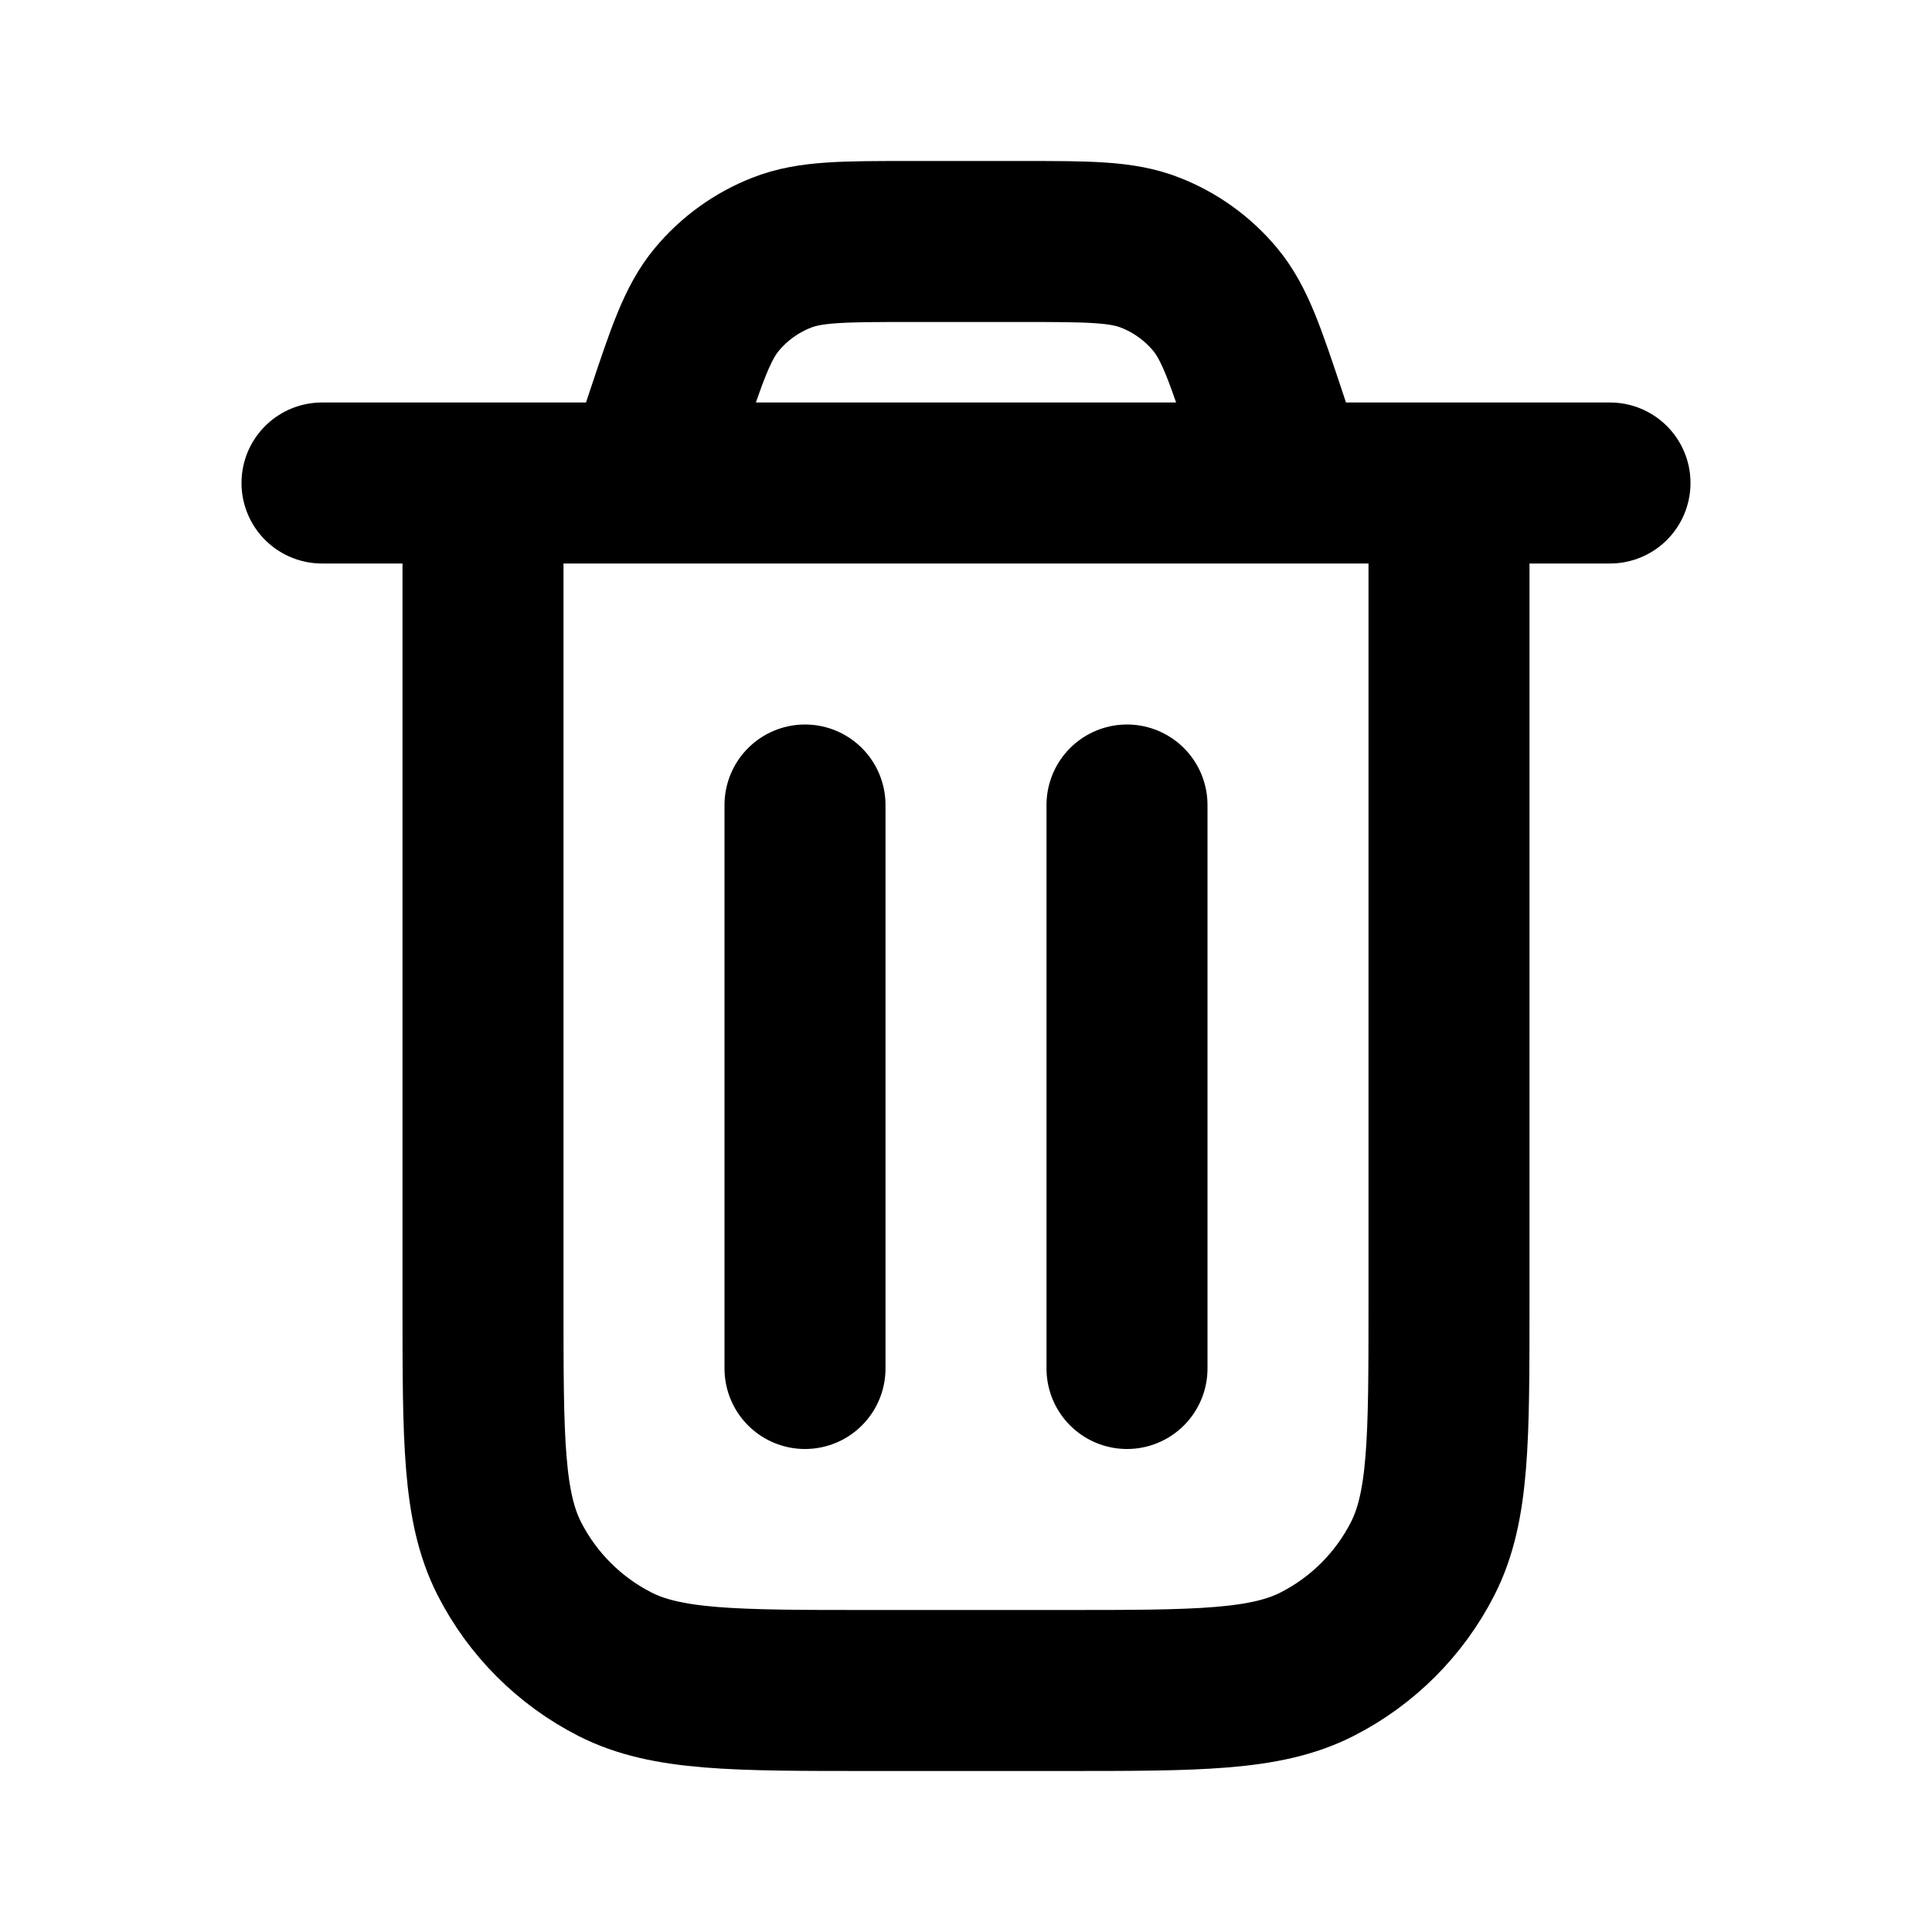
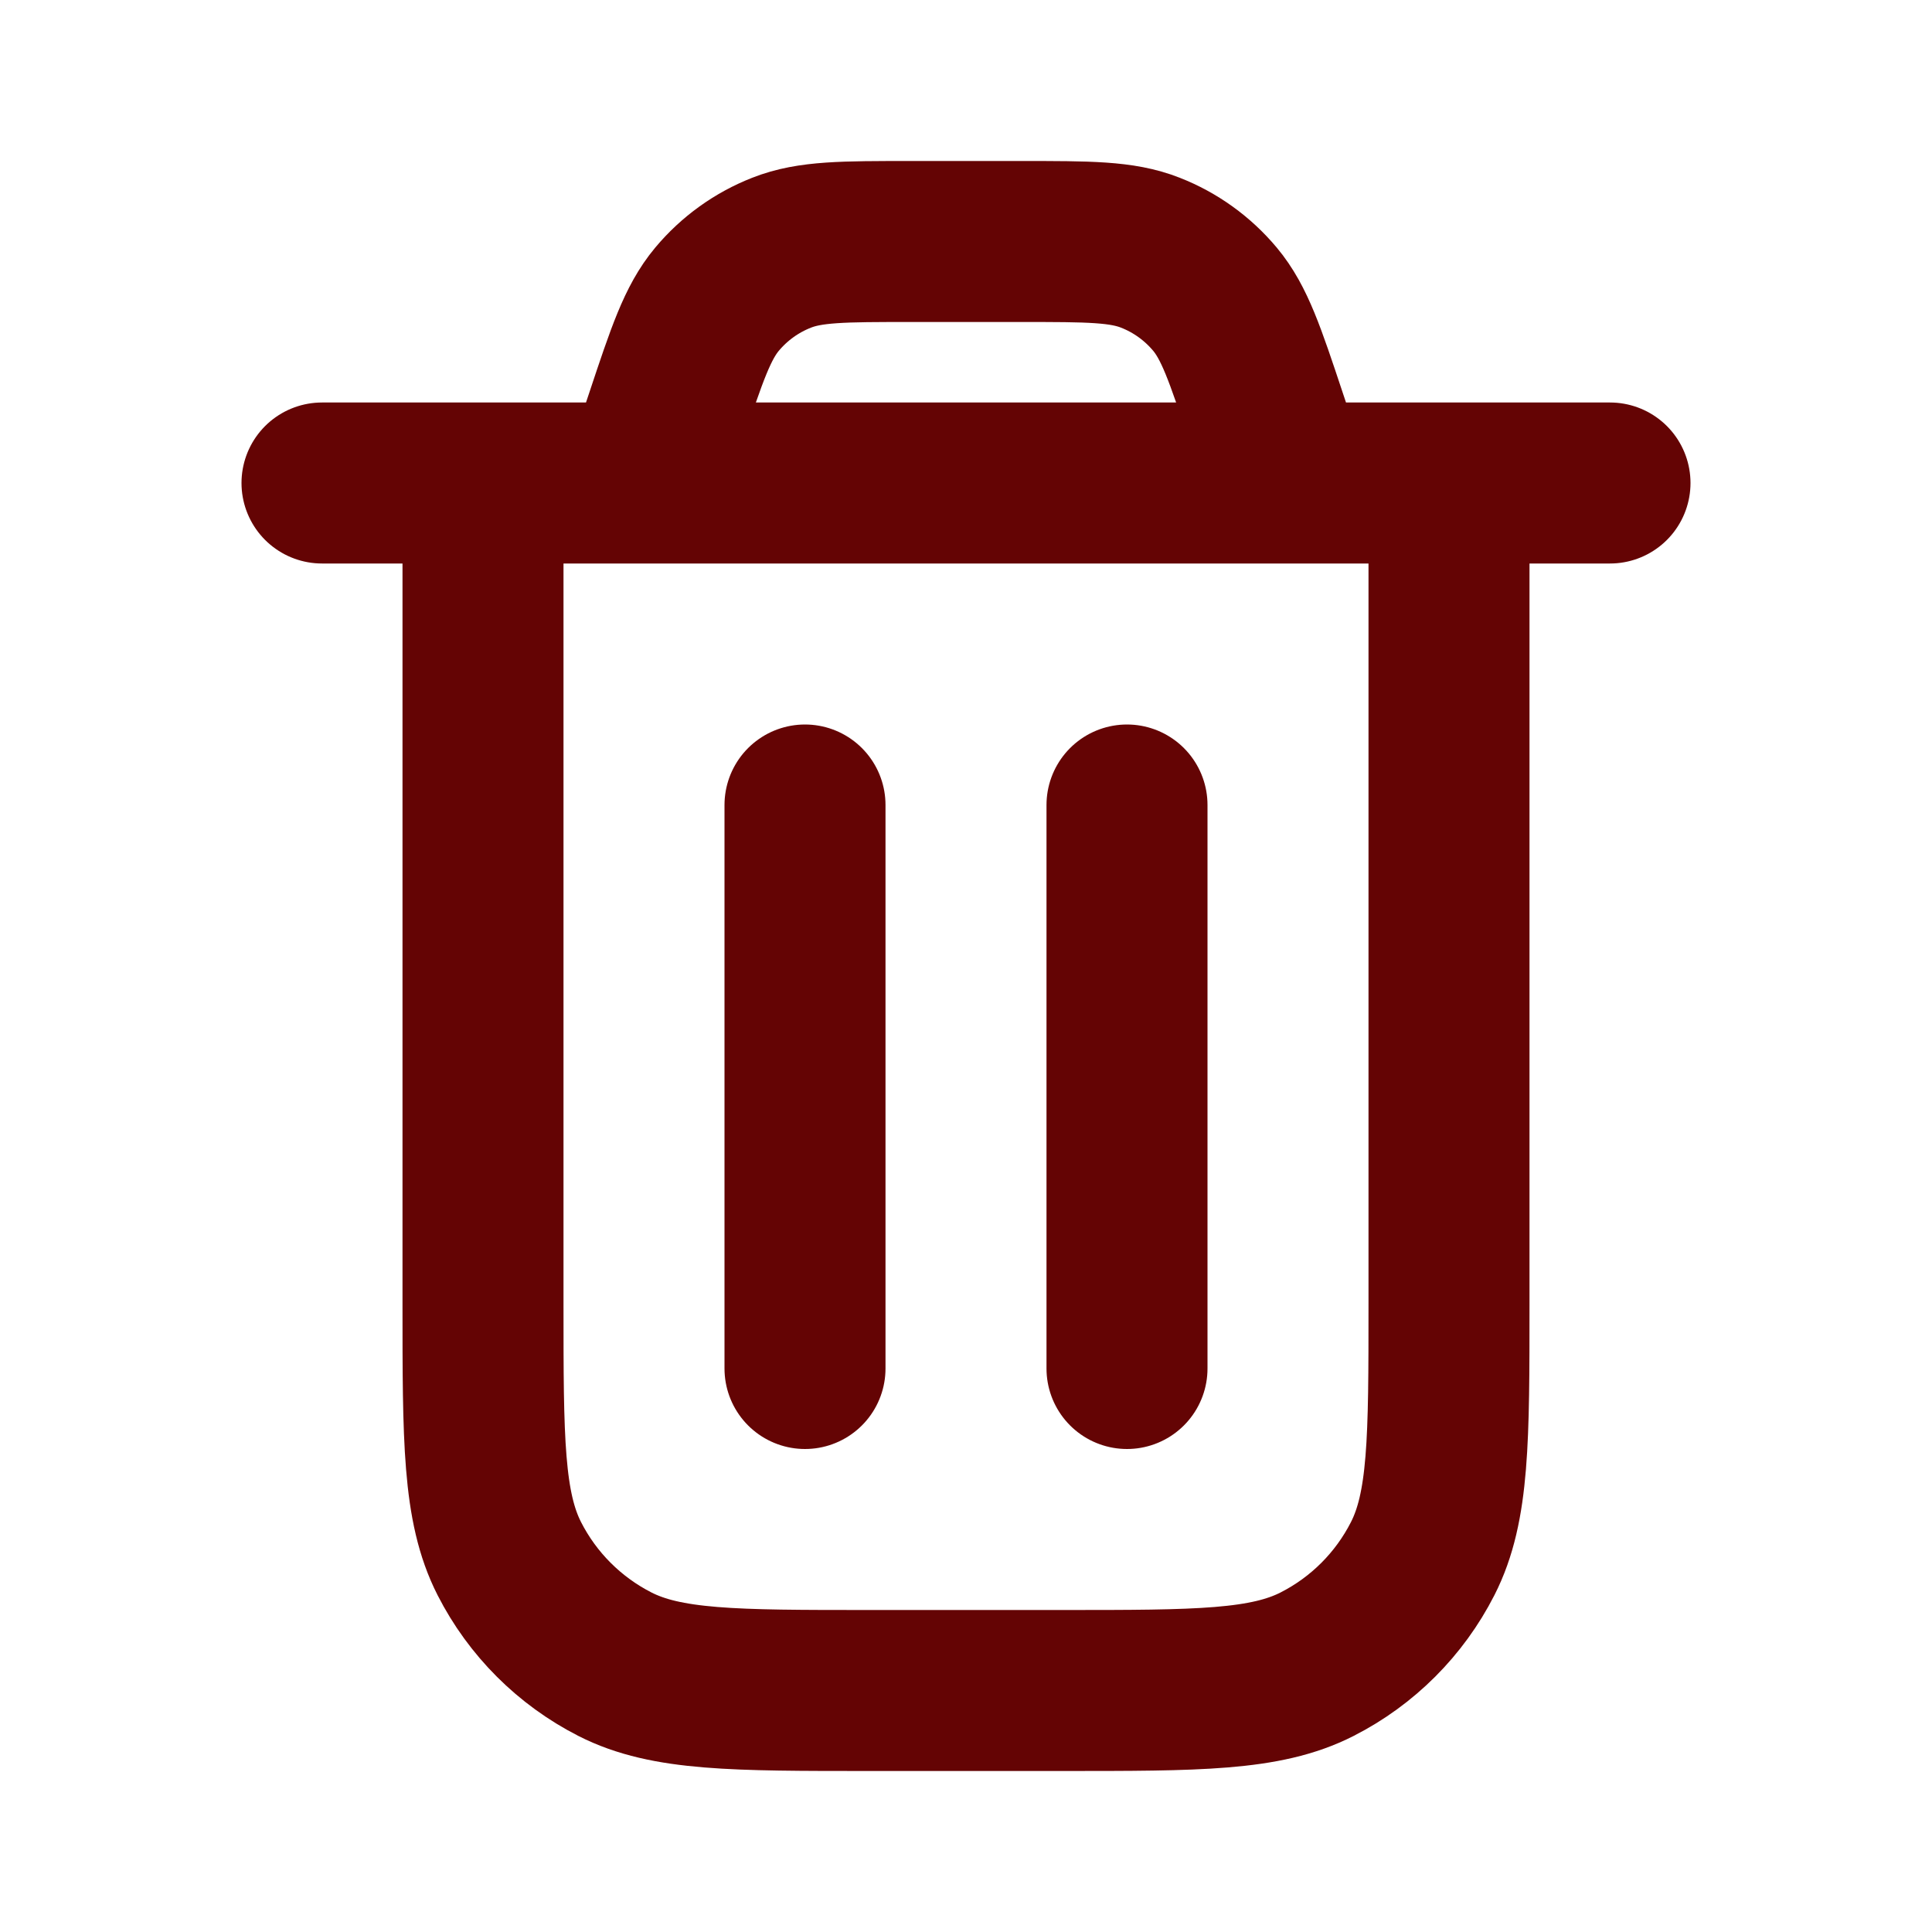
<svg xmlns="http://www.w3.org/2000/svg" viewBox="0 0 24 24" fill="none">
  <g id="SVGRepo_bgCarrier" stroke-width="0" />
  <g id="SVGRepo_tracerCarrier" stroke-linecap="round" stroke-linejoin="round" />
  <g id="SVGRepo_iconCarrier">
-     <path d="M4 6H20M16 6L15.729 5.188C15.467 4.401 15.336 4.008 15.093 3.717C14.878 3.46 14.602 3.261 14.29 3.139C13.938 3 13.523 3 12.694 3H11.306C10.477 3 10.062 3 9.71 3.139C9.398 3.261 9.122 3.46 8.907 3.717C8.664 4.008 8.533 4.401 8.271 5.188L8 6M18 6V16.2C18 17.88 18 18.72 17.673 19.362C17.385 19.927 16.927 20.385 16.362 20.673C15.72 21 14.88 21 13.2 21H10.8C9.12 21 8.28 21 7.638 20.673C7.074 20.385 6.615 19.927 6.327 19.362C6 18.72 6 17.88 6 16.2V6M14 10V17M10 10V17" stroke="#000000" stroke-width="2" stroke-linecap="round" stroke-linejoin="round" />
+     <path d="M4 6H20M16 6L15.729 5.188C15.467 4.401 15.336 4.008 15.093 3.717C14.878 3.46 14.602 3.261 14.29 3.139C13.938 3 13.523 3 12.694 3H11.306C10.477 3 10.062 3 9.71 3.139C9.398 3.261 9.122 3.46 8.907 3.717C8.664 4.008 8.533 4.401 8.271 5.188L8 6M18 6V16.2C18 17.88 18 18.72 17.673 19.362C17.385 19.927 16.927 20.385 16.362 20.673C15.72 21 14.88 21 13.2 21H10.8C9.12 21 8.28 21 7.638 20.673C7.074 20.385 6.615 19.927 6.327 19.362C6 18.72 6 17.88 6 16.2V6M14 10V17M10 10V17" stroke="rgb(100, 4, 4)" stroke-width="2" stroke-linecap="round" stroke-linejoin="round" />
  </g>
</svg>
